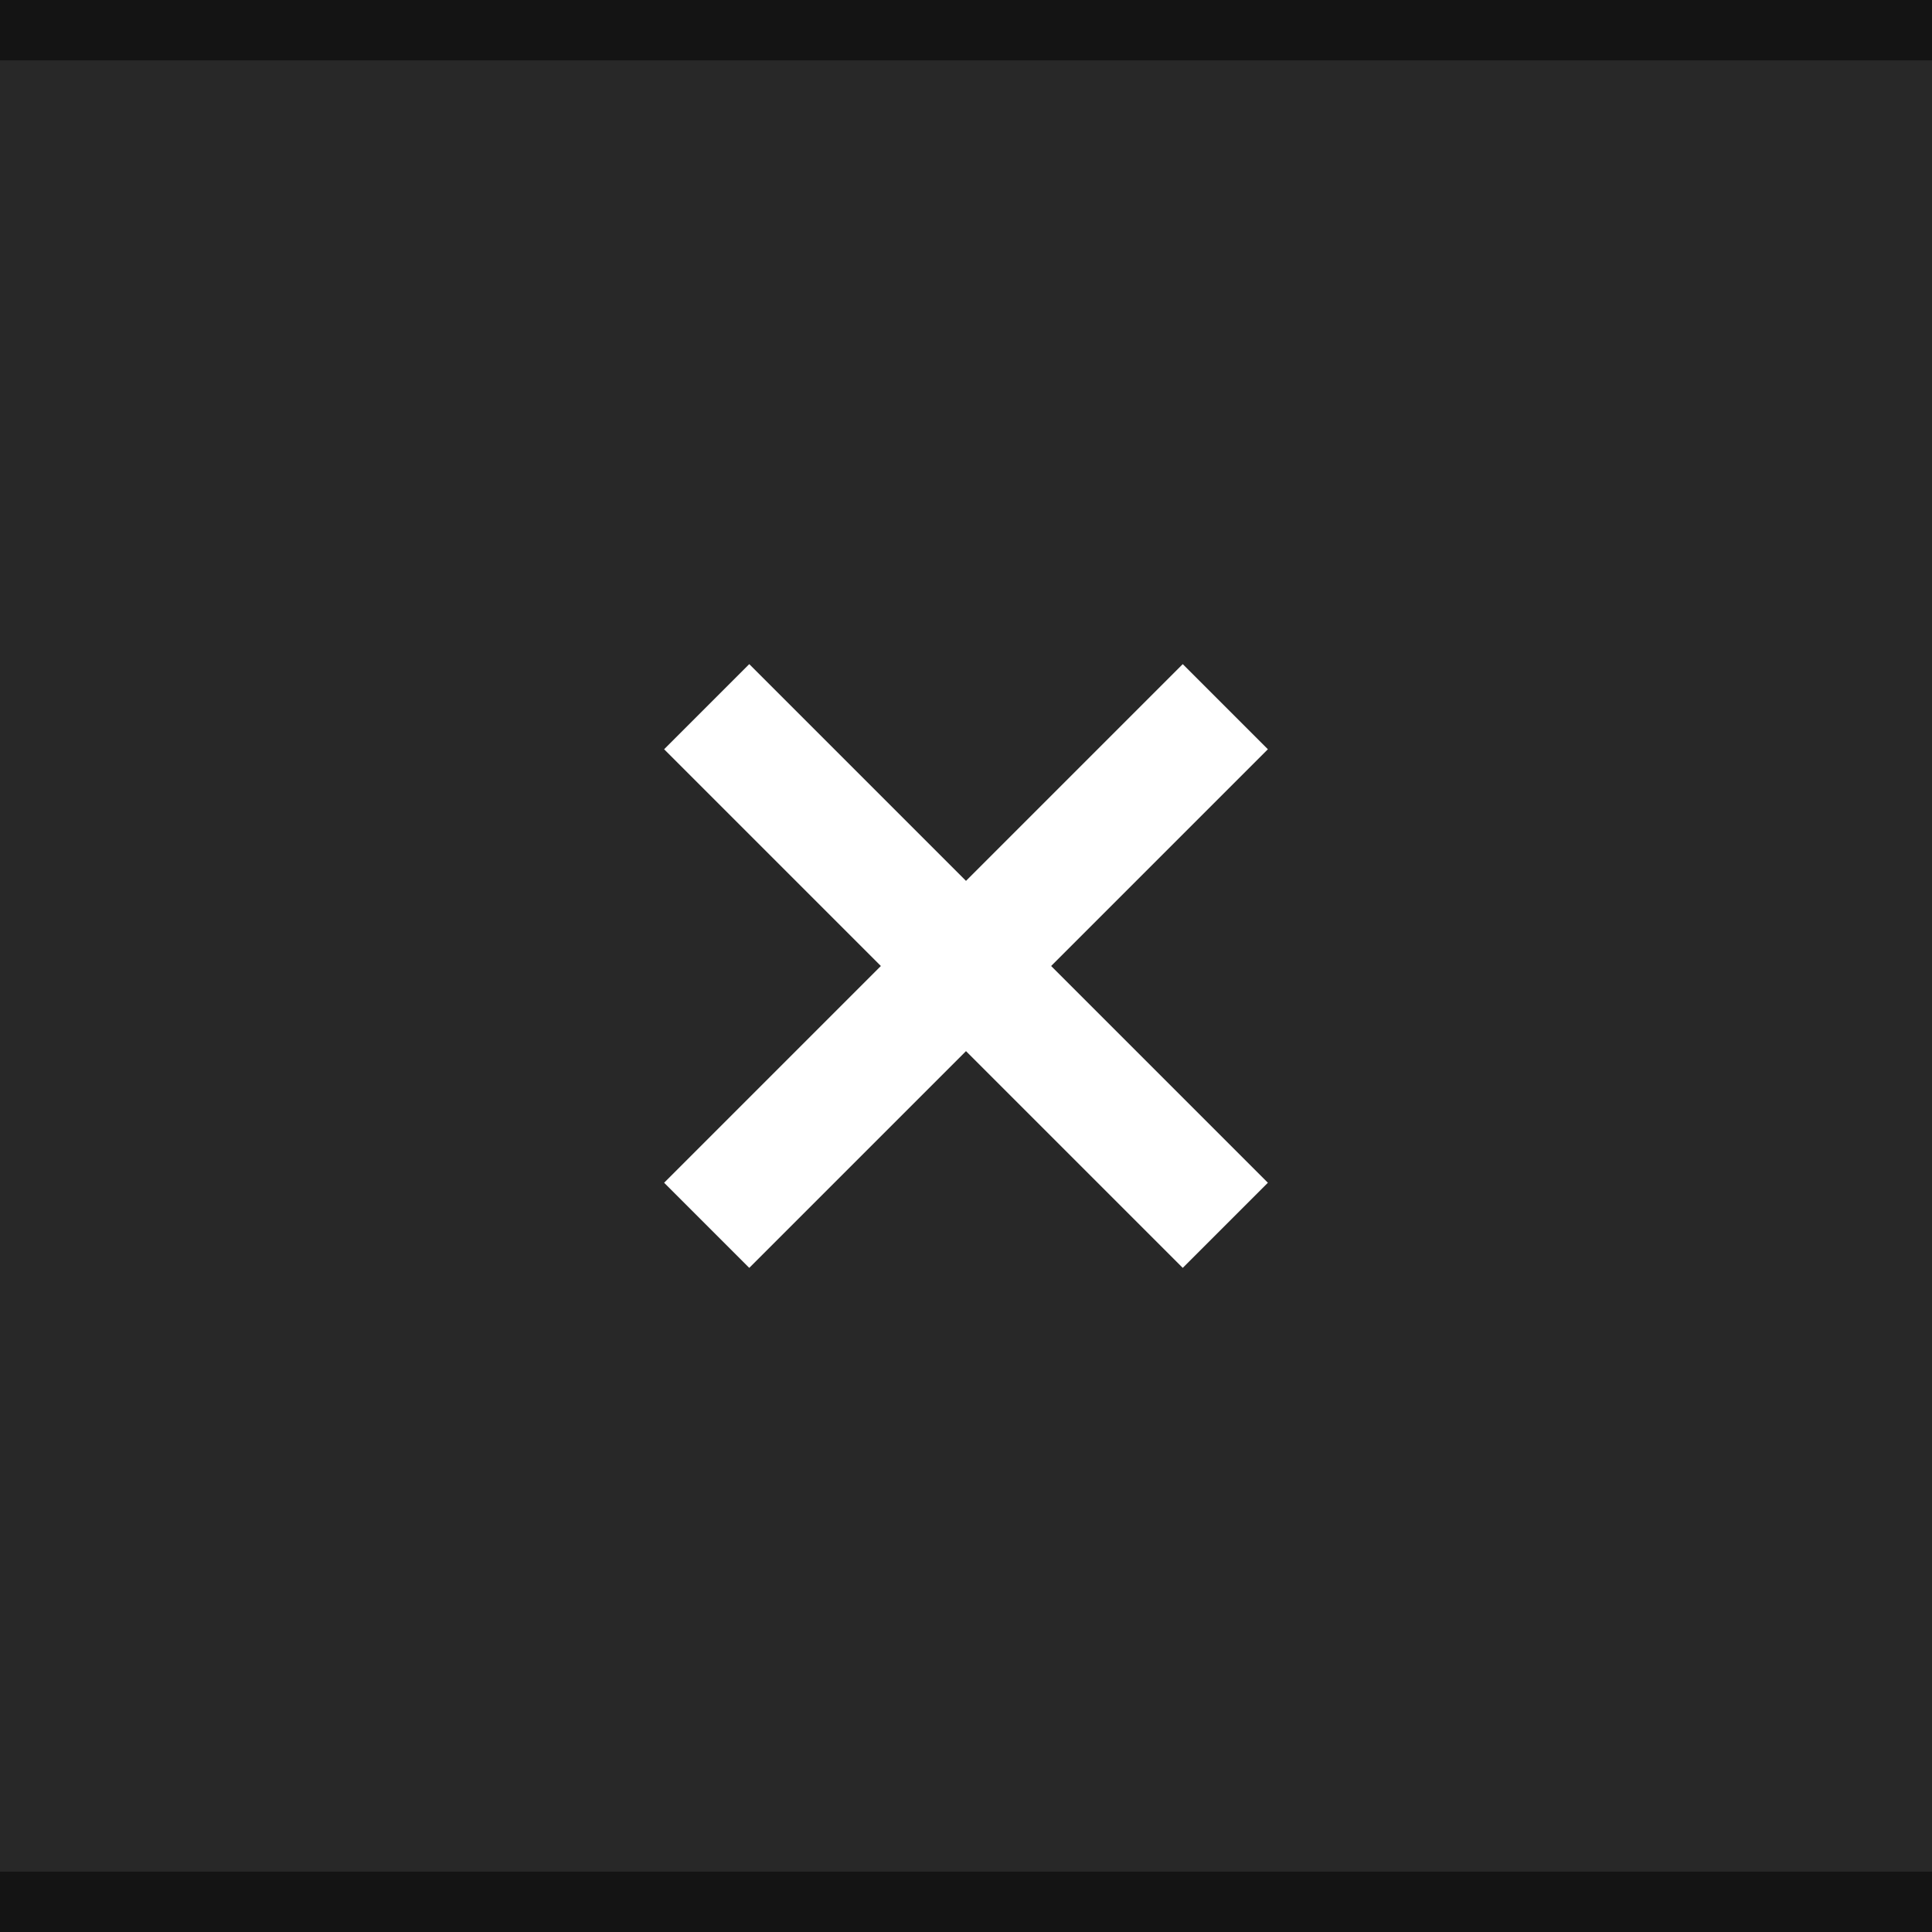
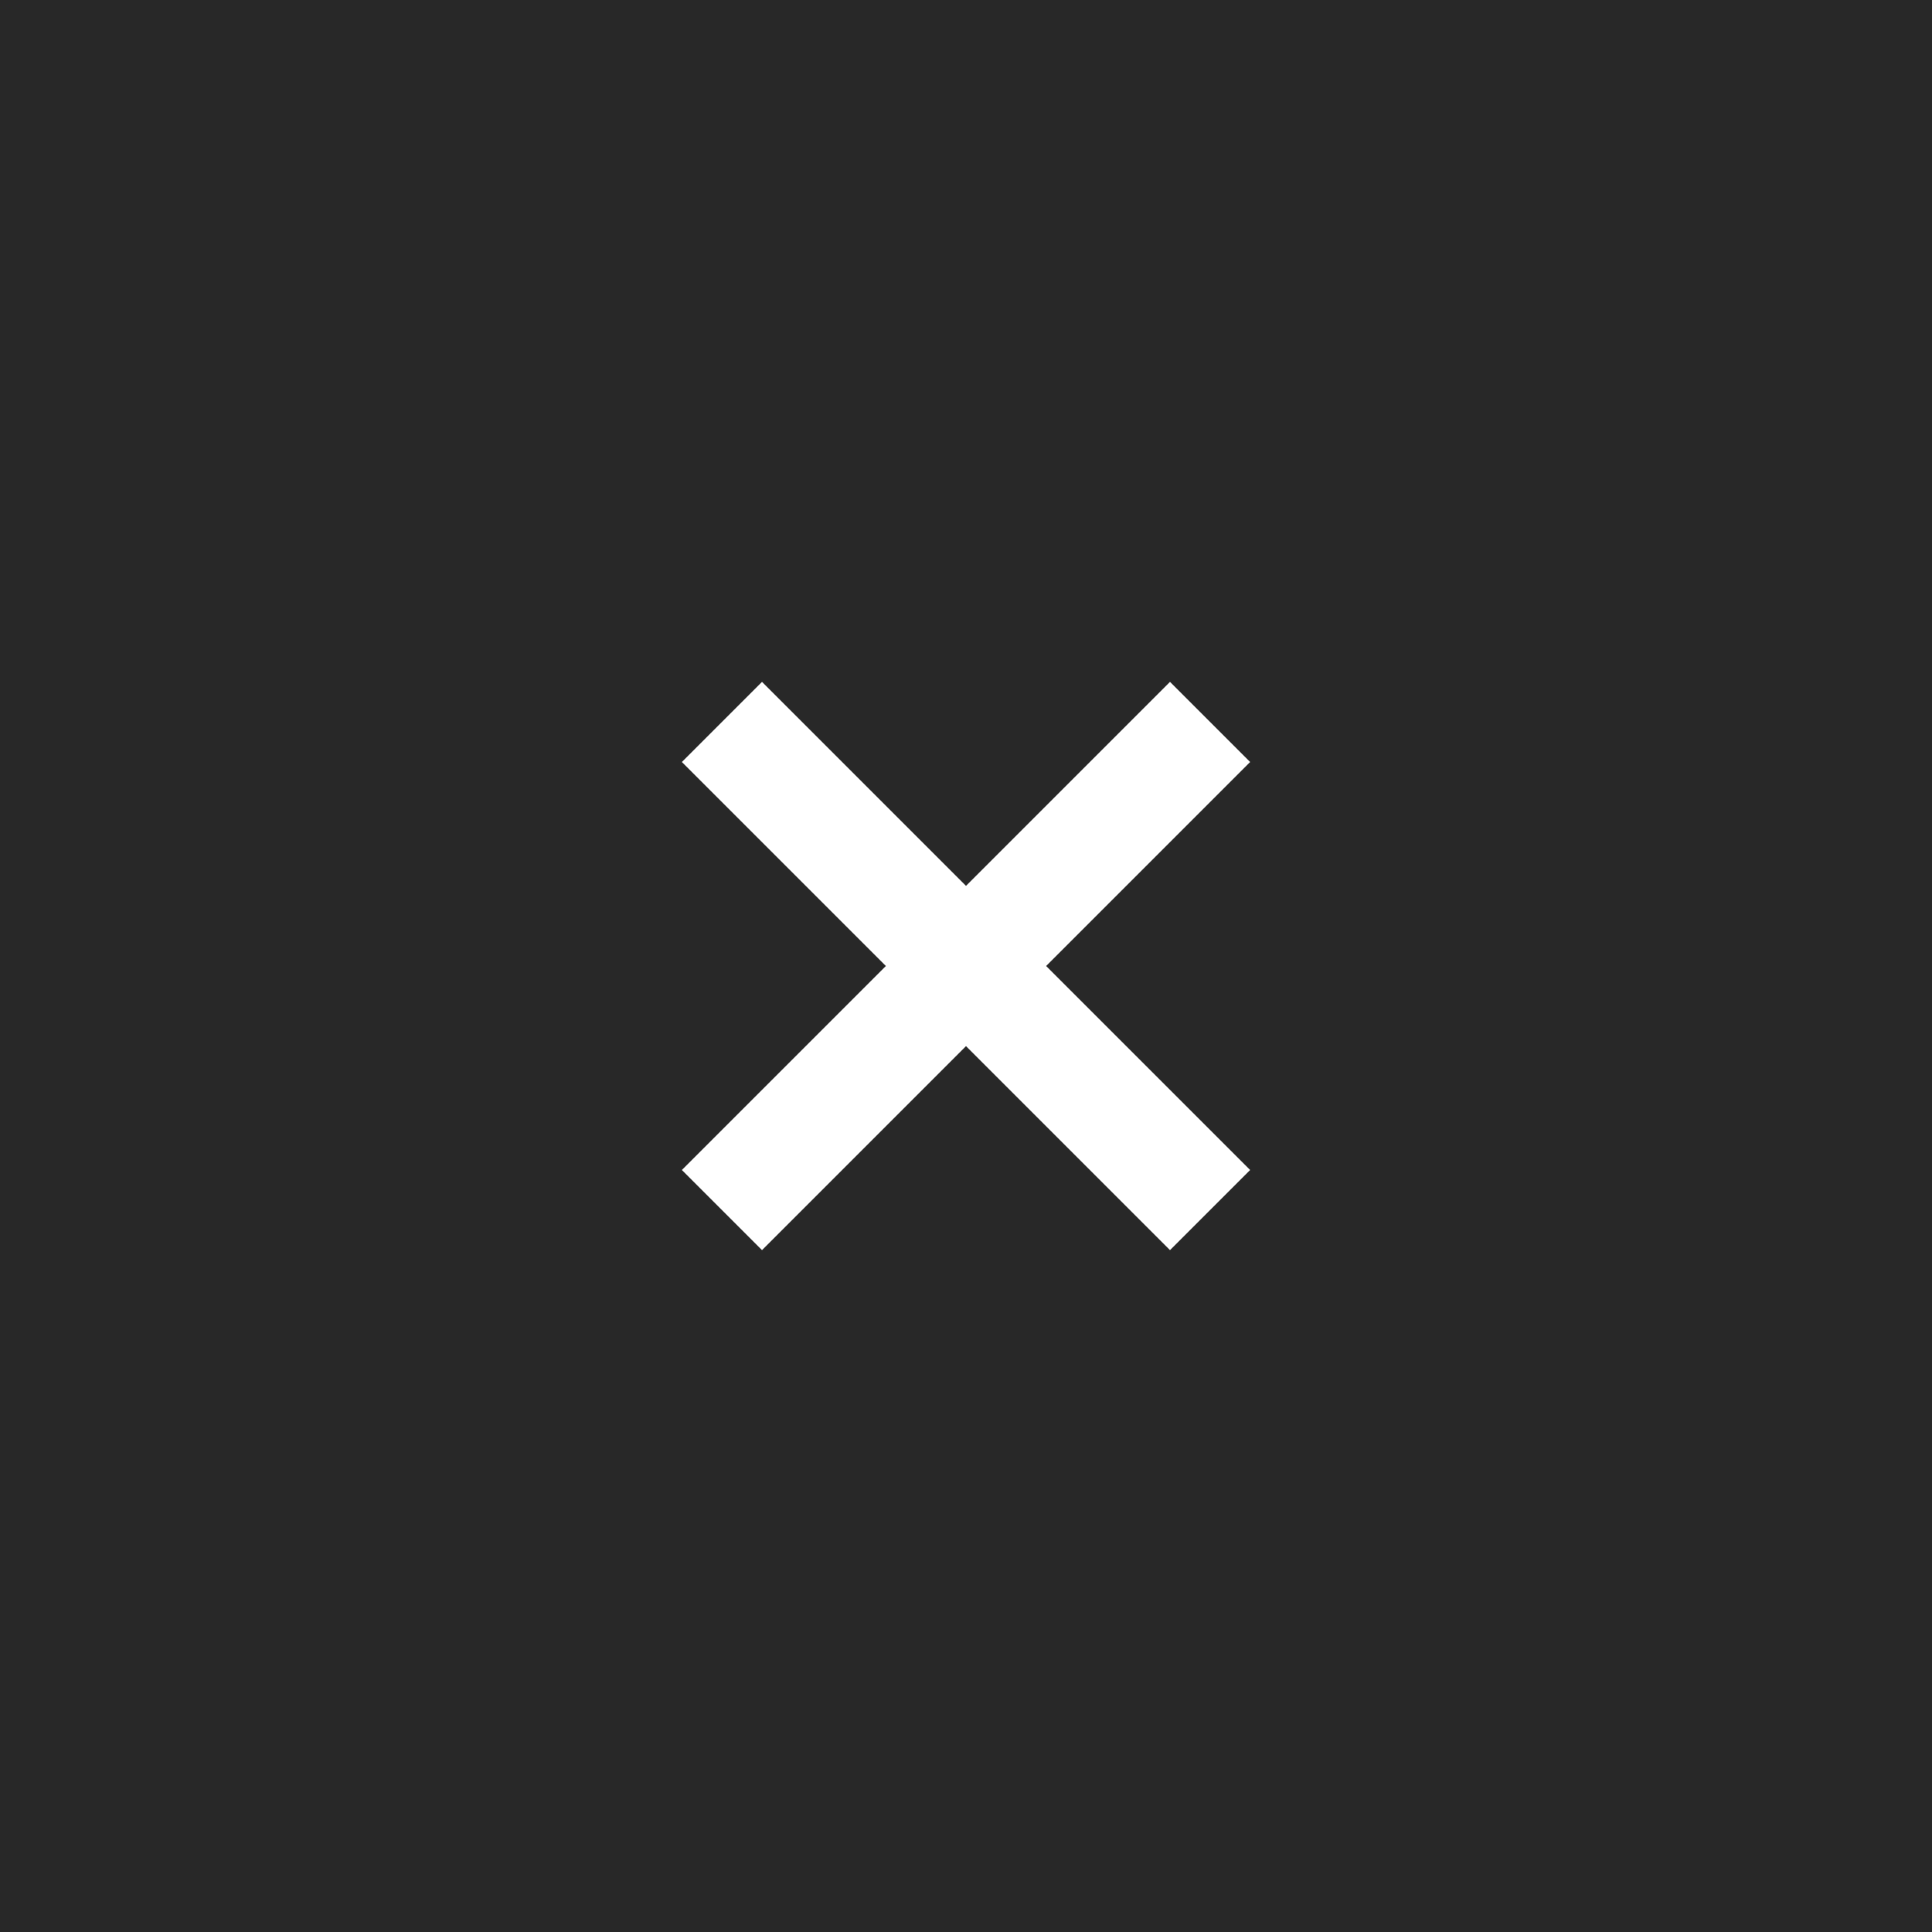
- <svg xmlns="http://www.w3.org/2000/svg" id="svg12" version="1.1" viewBox="0 0 32 32" height="32" width="32">
+ <svg xmlns="http://www.w3.org/2000/svg" id="svg12" version="1.1" viewBox="0 0 34 34" height="34" width="34">
  <defs id="defs16" />
-   <rect style="fill:#282828;fill-opacity:1" id="rect2" fill="#E0E0E0" height="32" width="32" />
-   <path id="path8" d="M 21,12.41 19.59,11 16,14.59 12.41,11 11,12.41 14.59,16 11,19.59 12.41,21 16,17.41 19.59,21 21,19.59 17.41,16 Z" style="fill:#ffffff;fill-opacity:1" />
-   <rect width="32" height="1" fill="#FFFFFF" fill-opacity="0.4" id="rect166" style="opacity:0.5;fill:#000000;fill-opacity:1" x="0" y="0" />
-   <rect width="32" height="1" fill="#FFFFFF" fill-opacity="0.4" id="rect166-3" style="opacity:0.5;fill:#000000;fill-opacity:1" x="0" y="31" />
+   <rect style="fill:#282828;fill-opacity:1;stroke-width:1.125" id="rect2" fill="#E0E0E0" height="36" width="36" x="-1" y="-1" />
+   <path id="path8" d="M 22,13.41 20.59,12 17,15.59 13.41,12 12,13.41 15.59,17 12,20.59 13.41,22 17,18.41 20.59,22 22,20.59 18.41,17 Z" style="fill:#ffffff" />
</svg>
